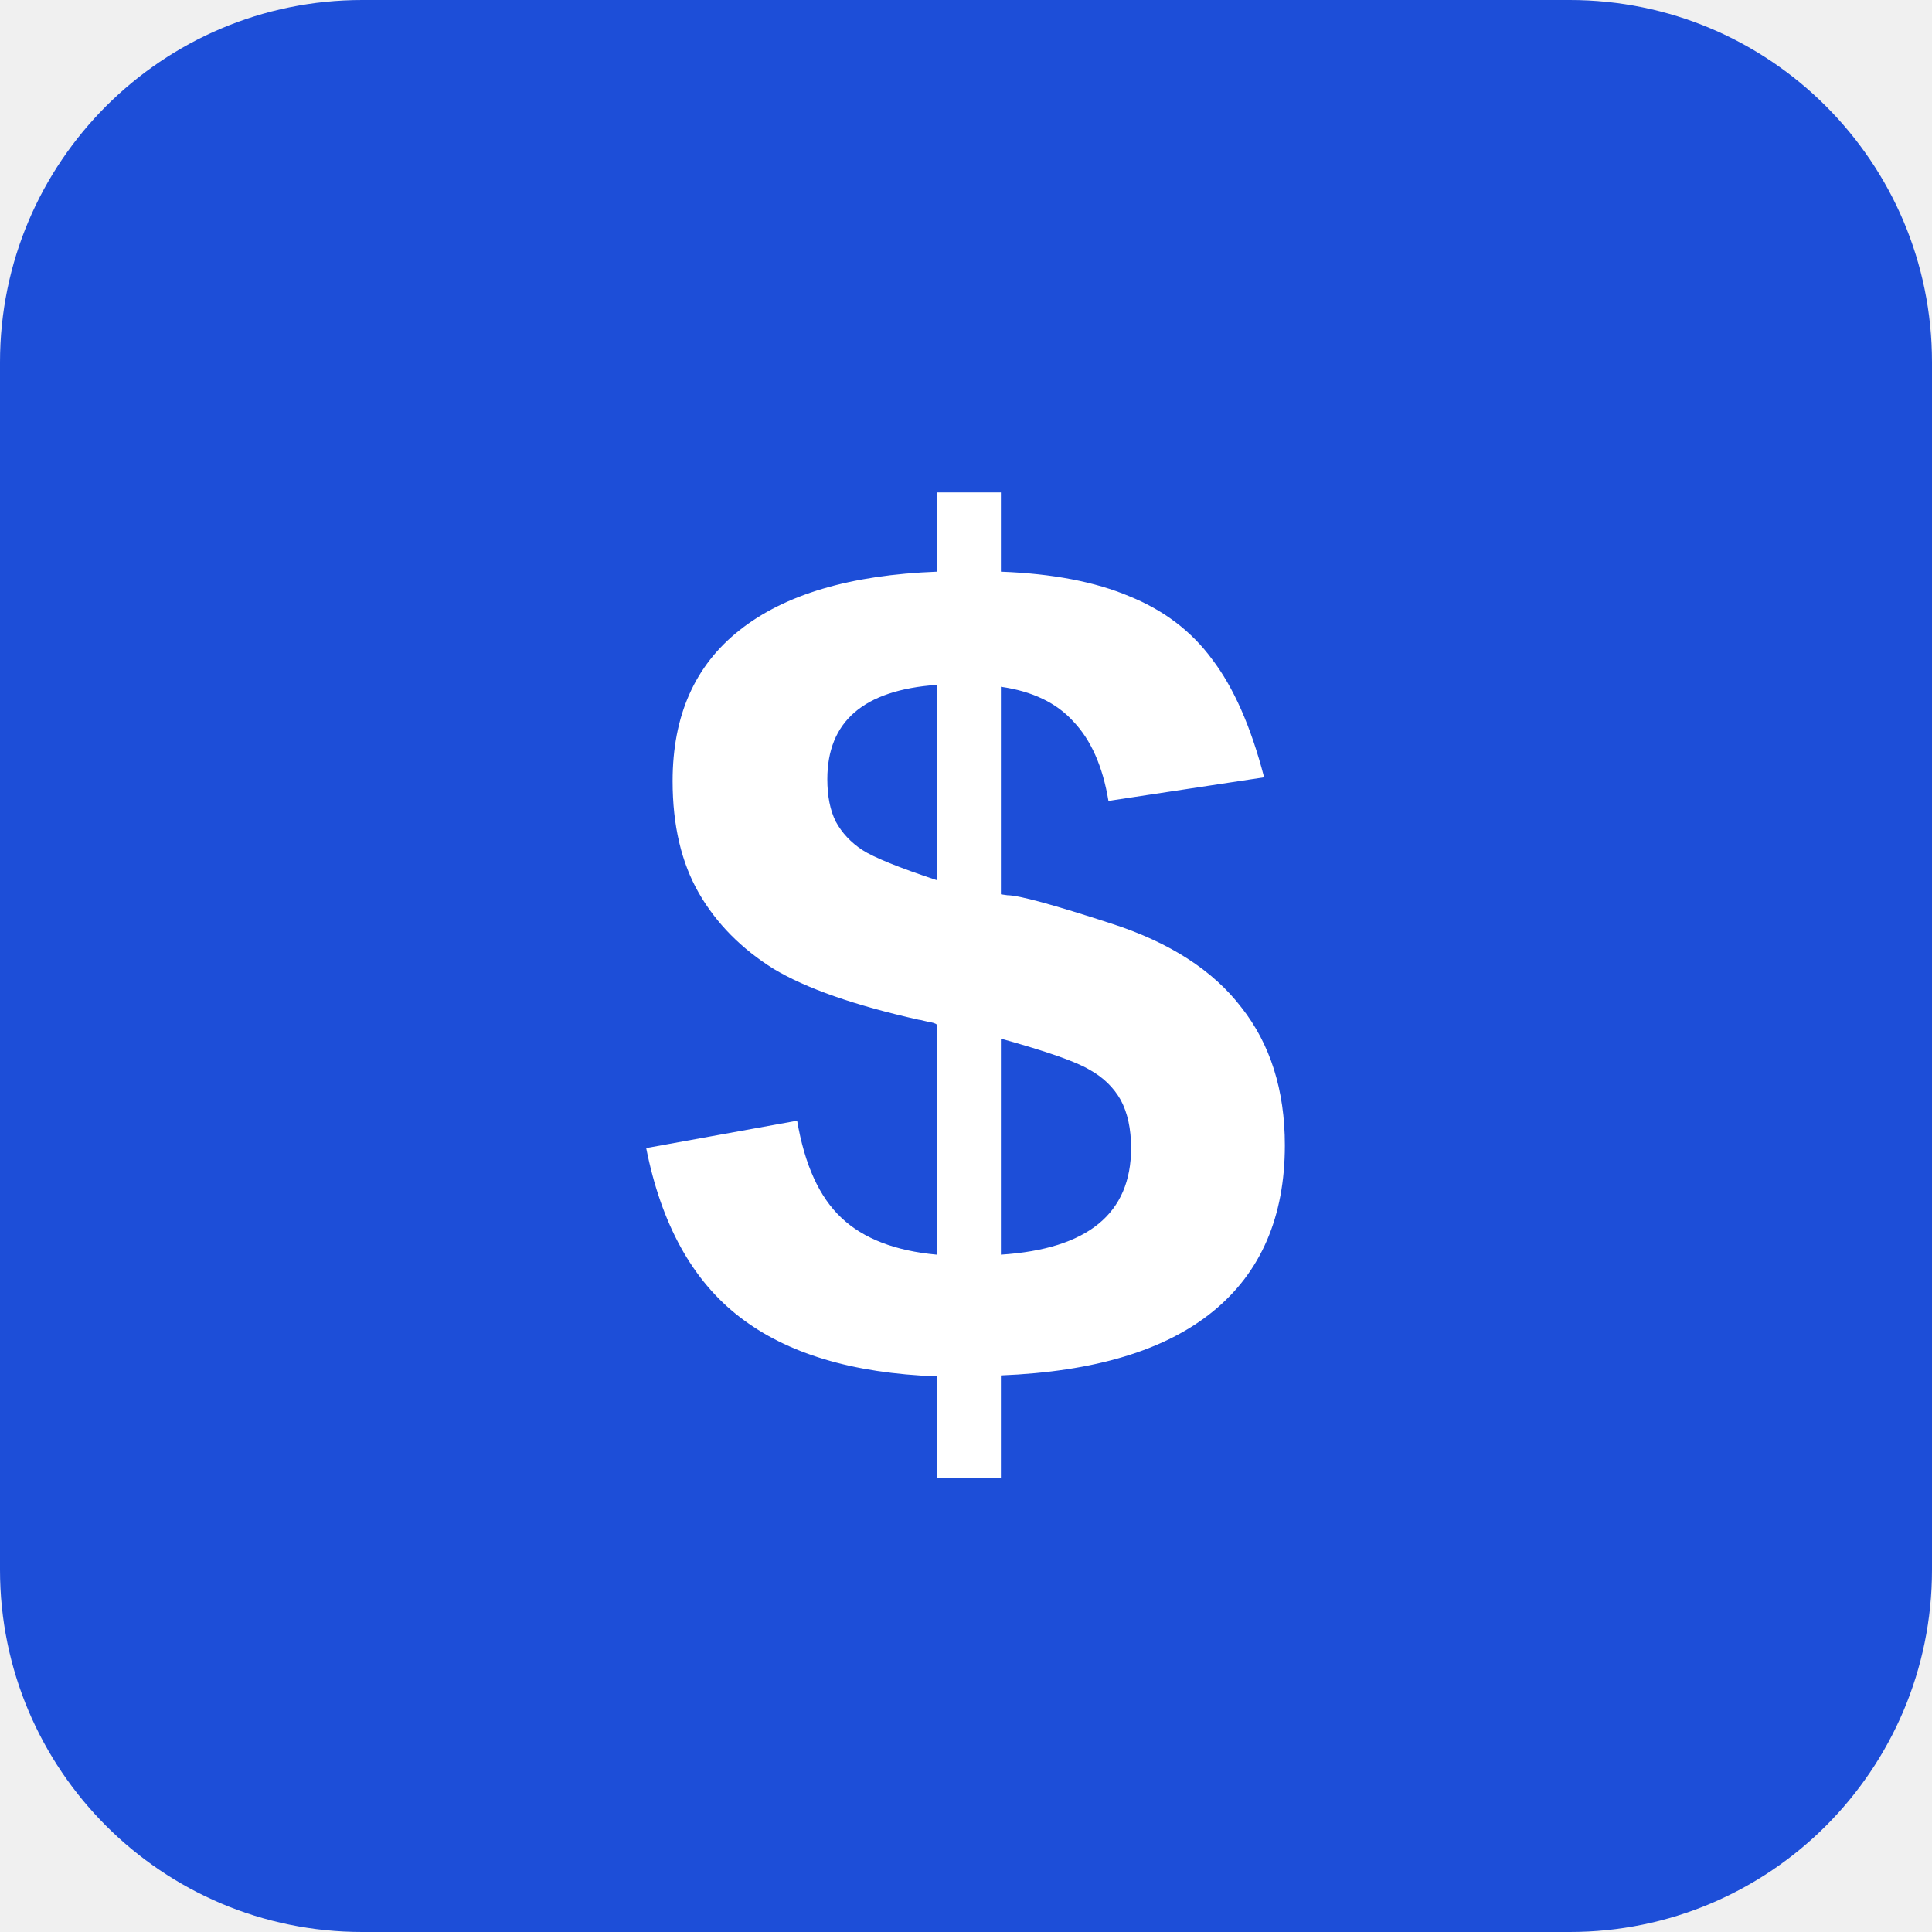
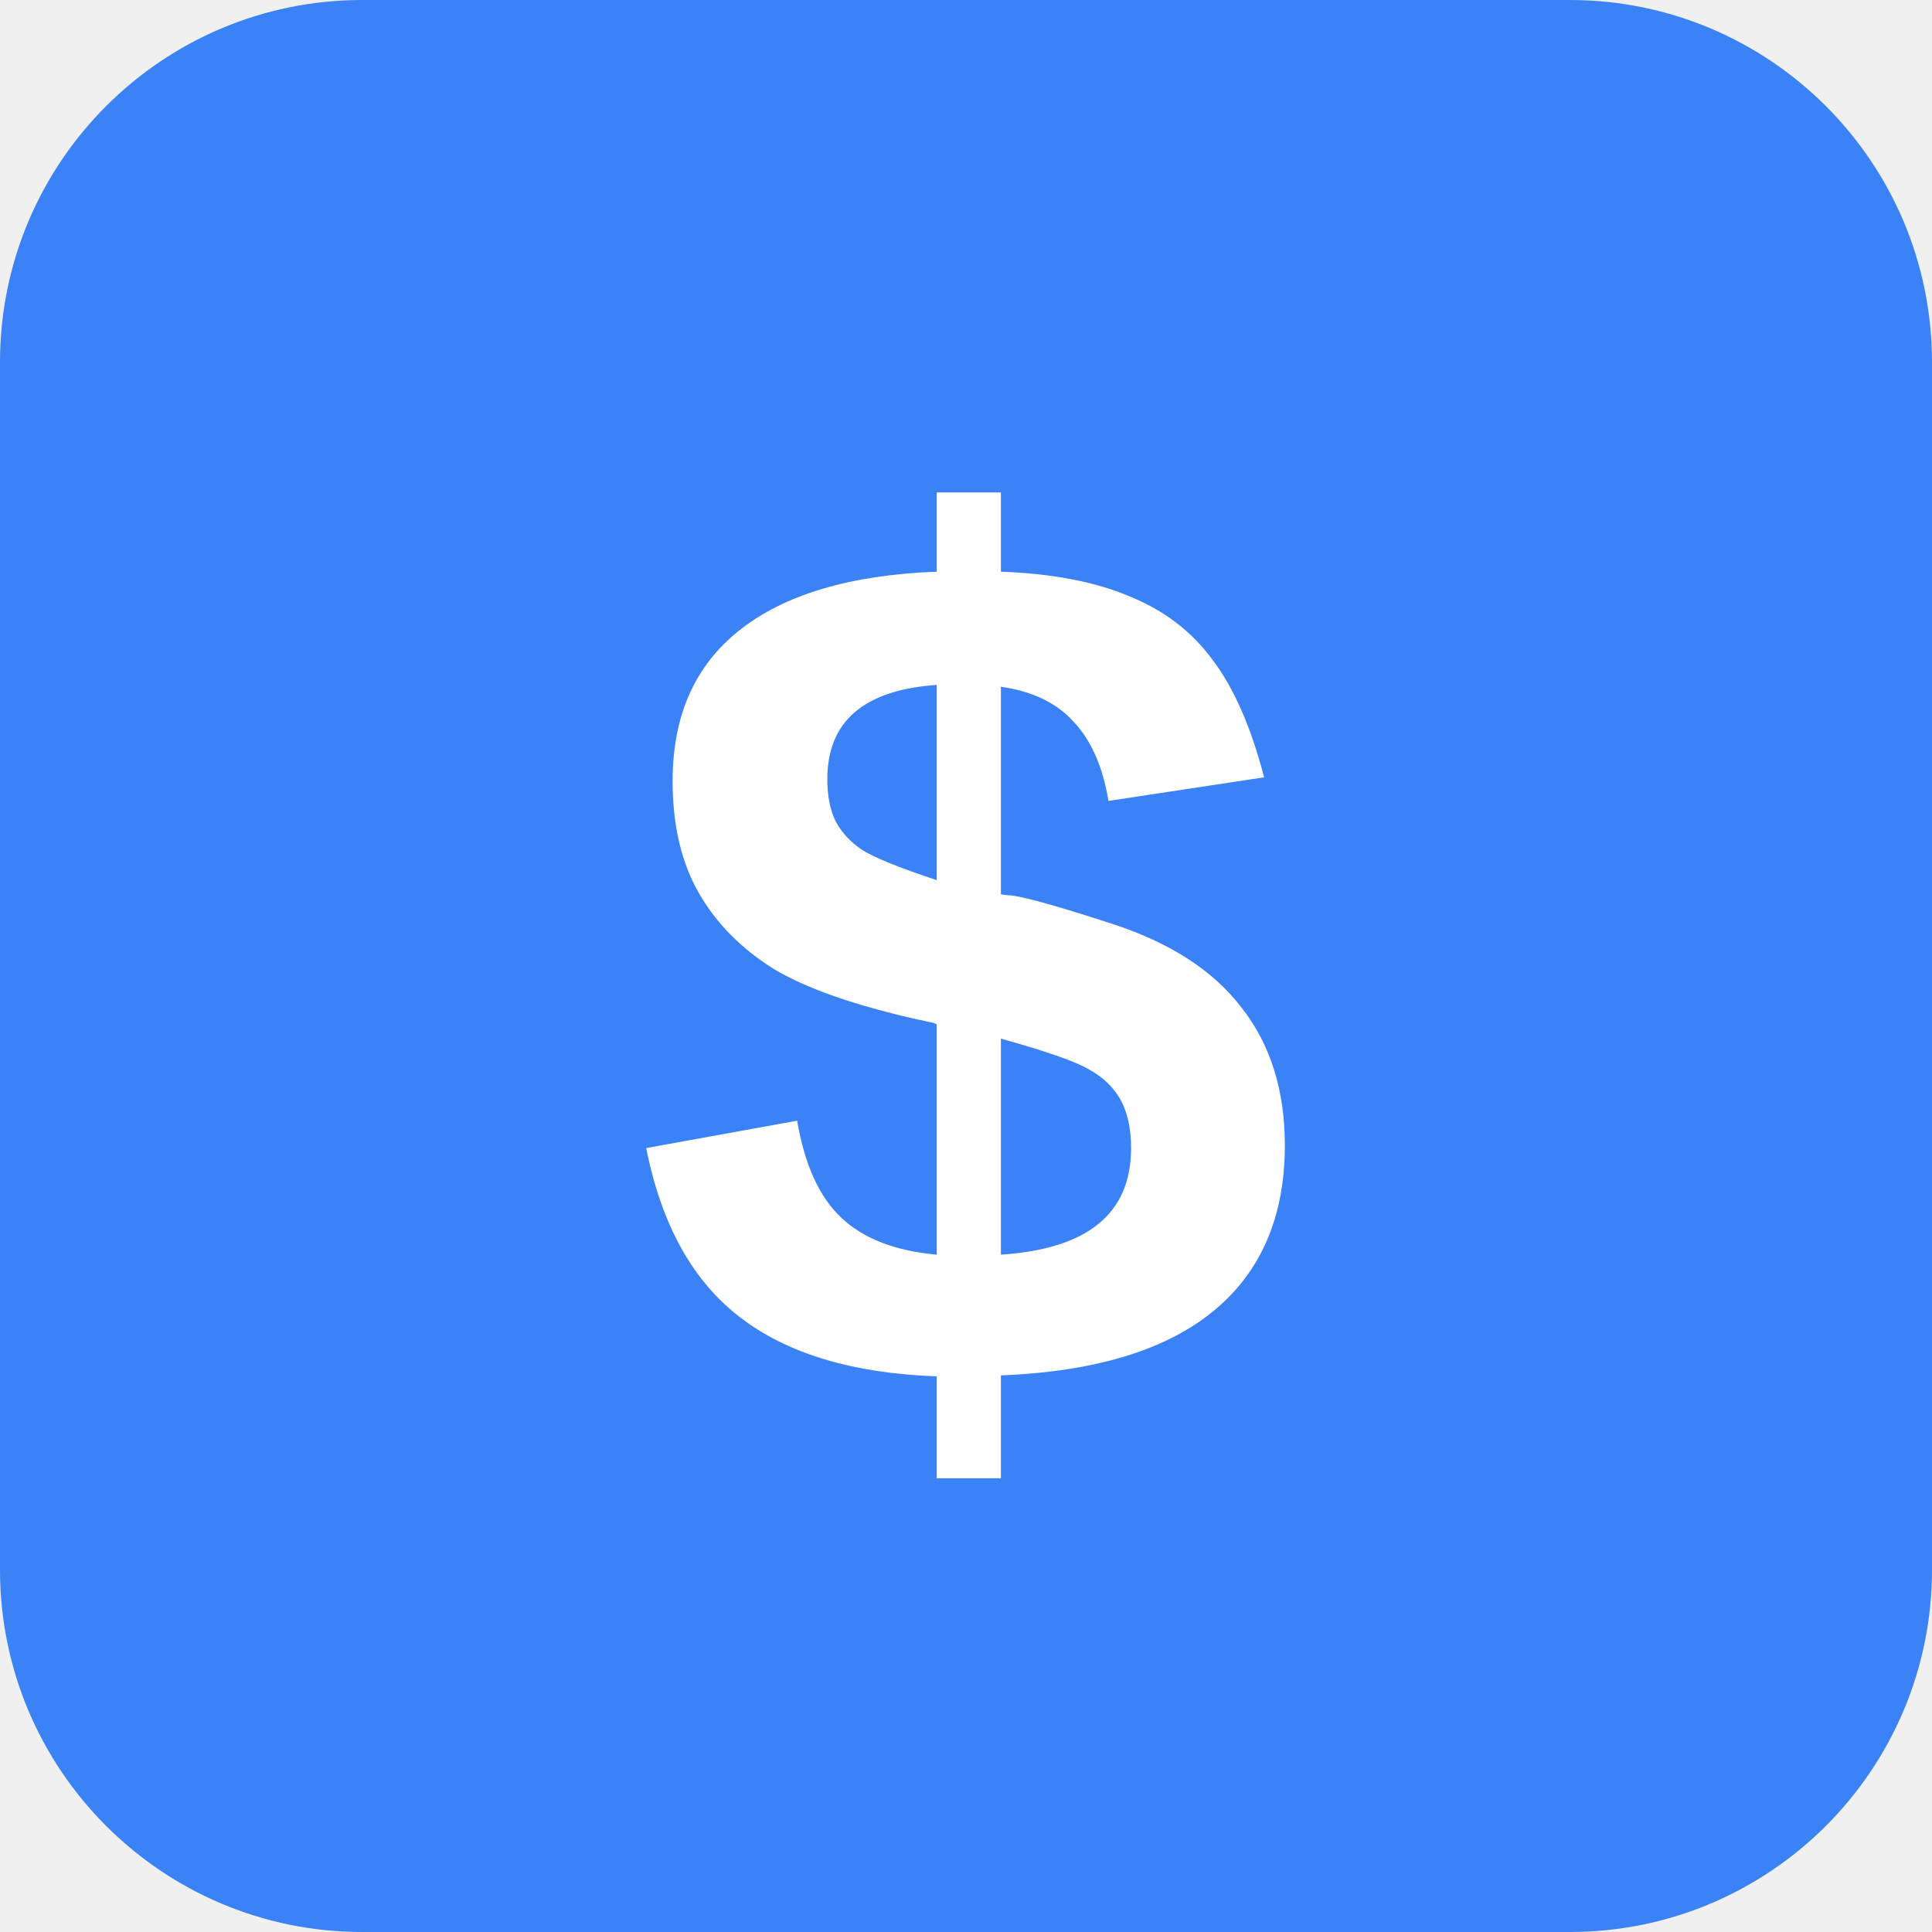
<svg xmlns="http://www.w3.org/2000/svg" viewBox="0 0 32 32">
-   <rect width="32" height="32" rx="6" fill="#1d4ed8" />
+   <rect width="32" height="32" rx="6" fill="#3b82f6" />
  <text x="16" y="23" text-anchor="middle" font-family="Arial,sans-serif" font-weight="bold" font-size="20" fill="white">$</text>
</svg>
